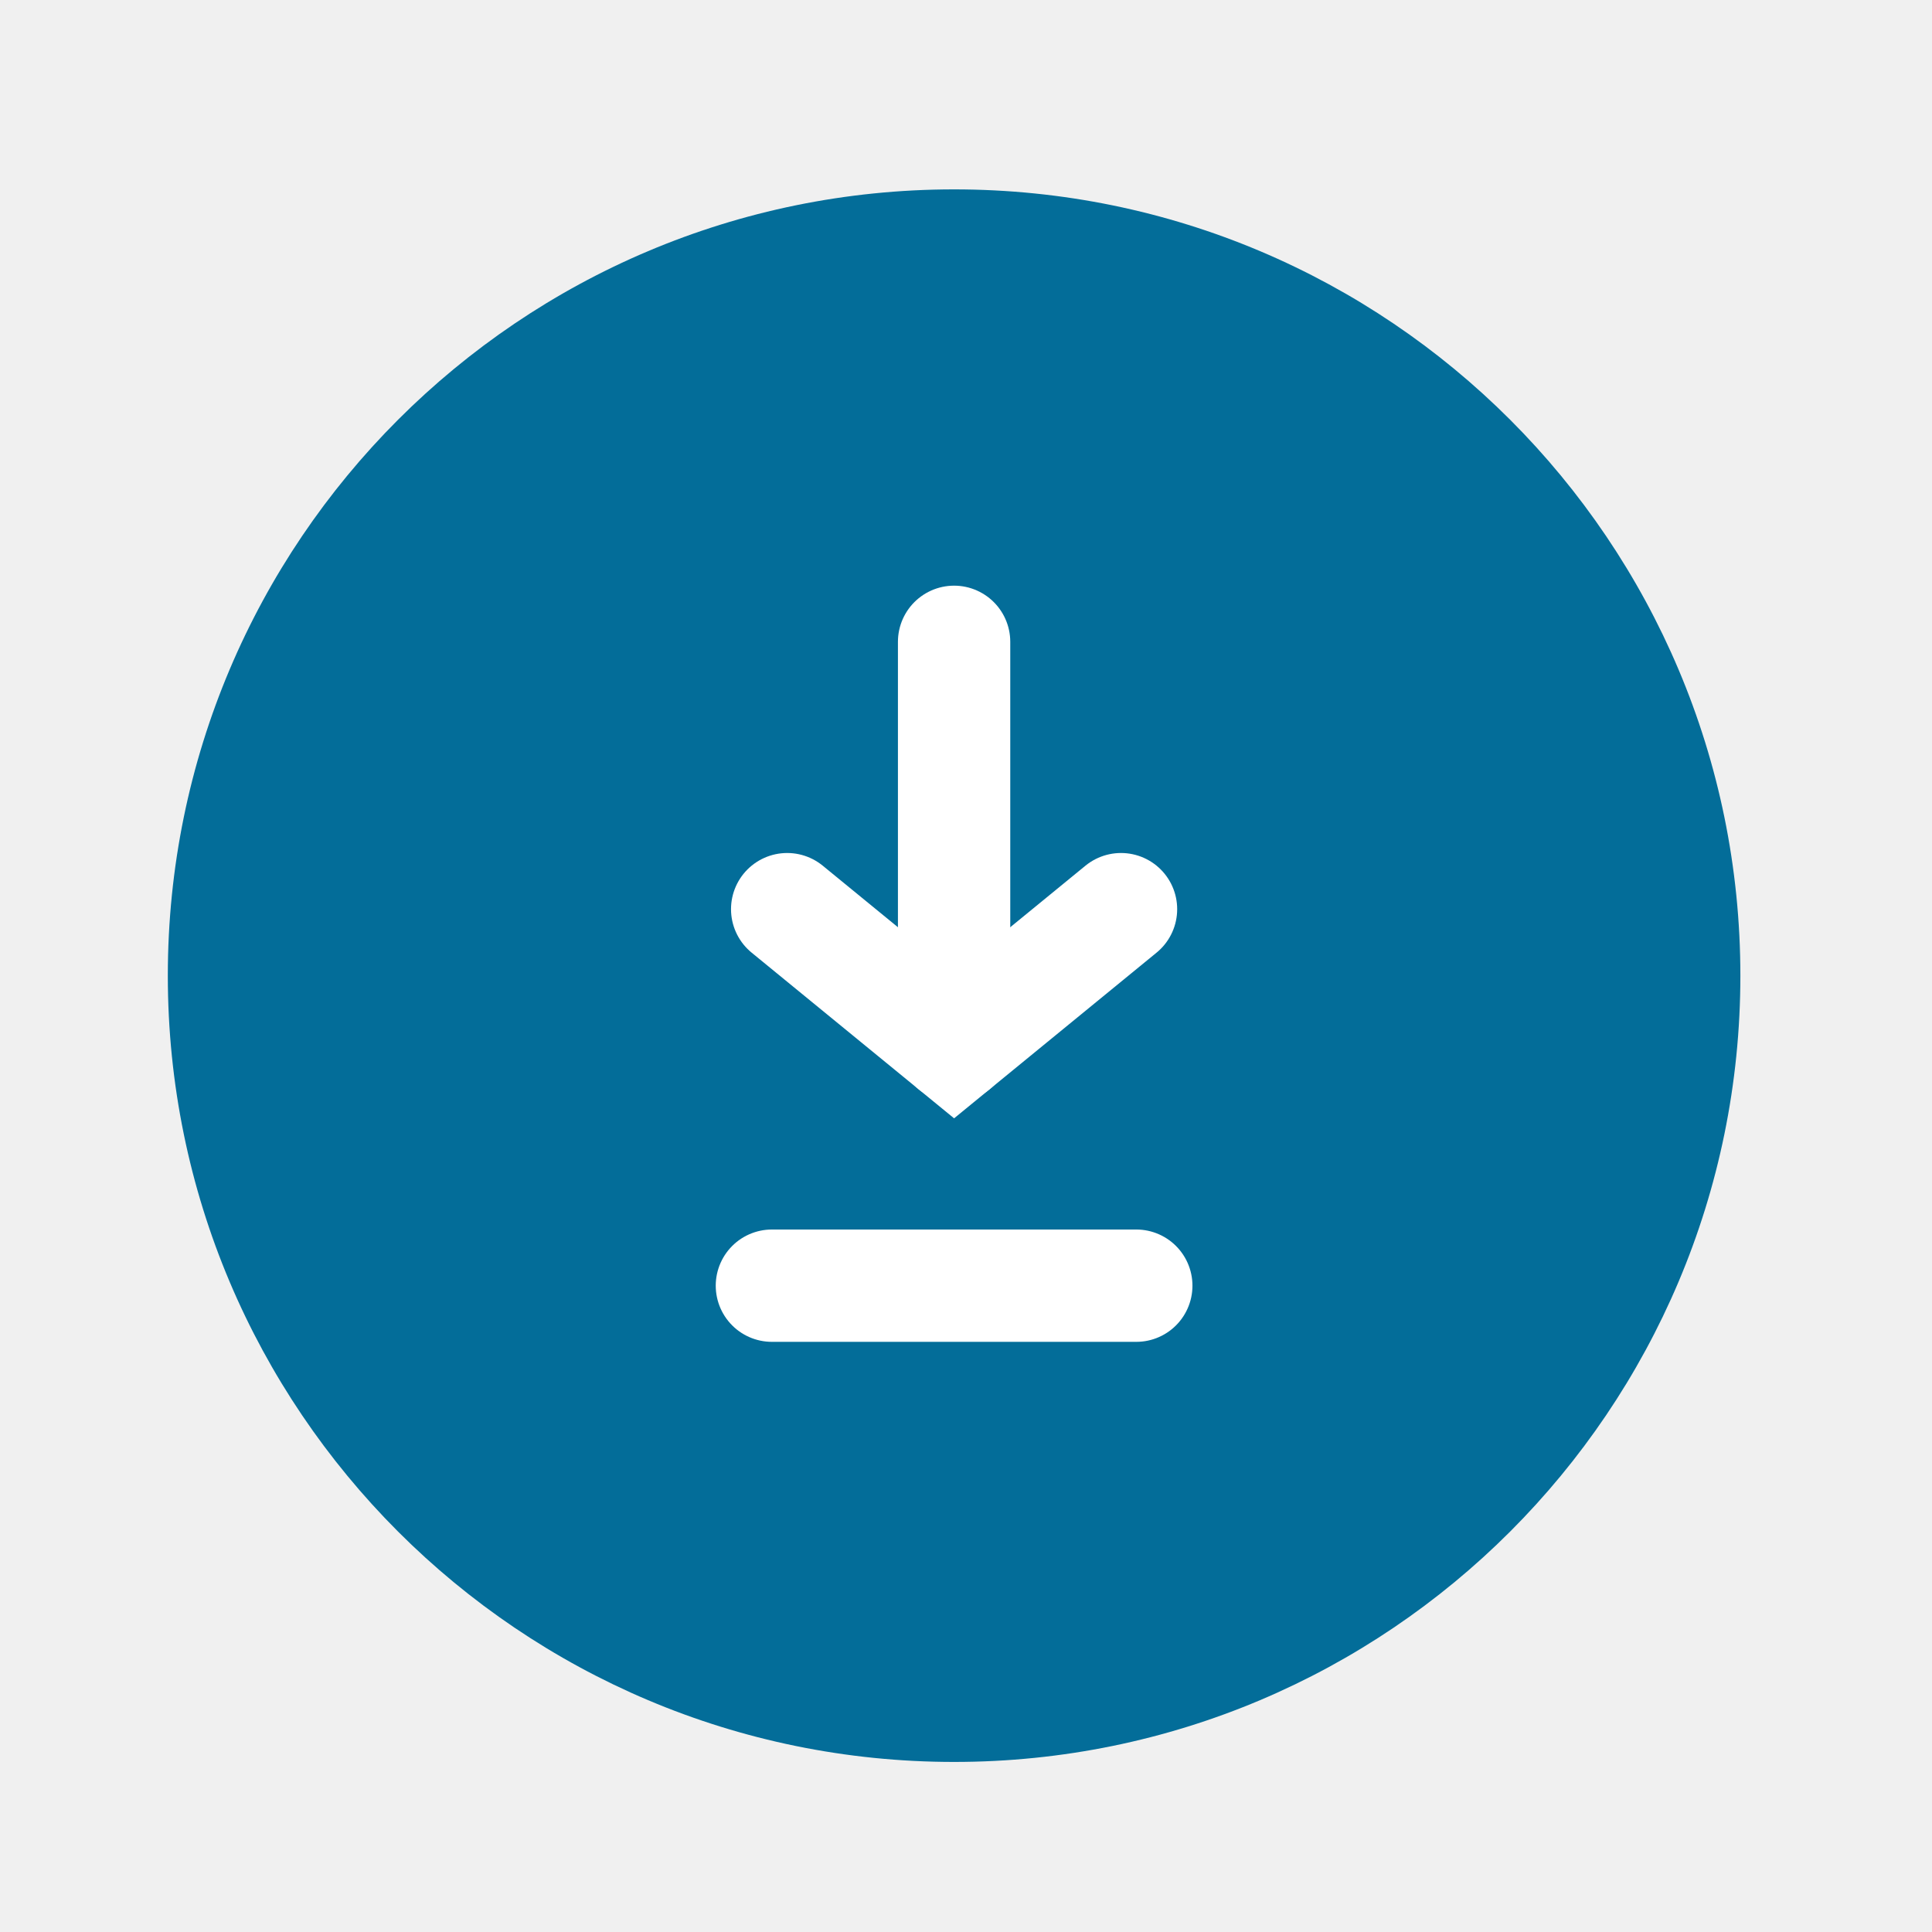
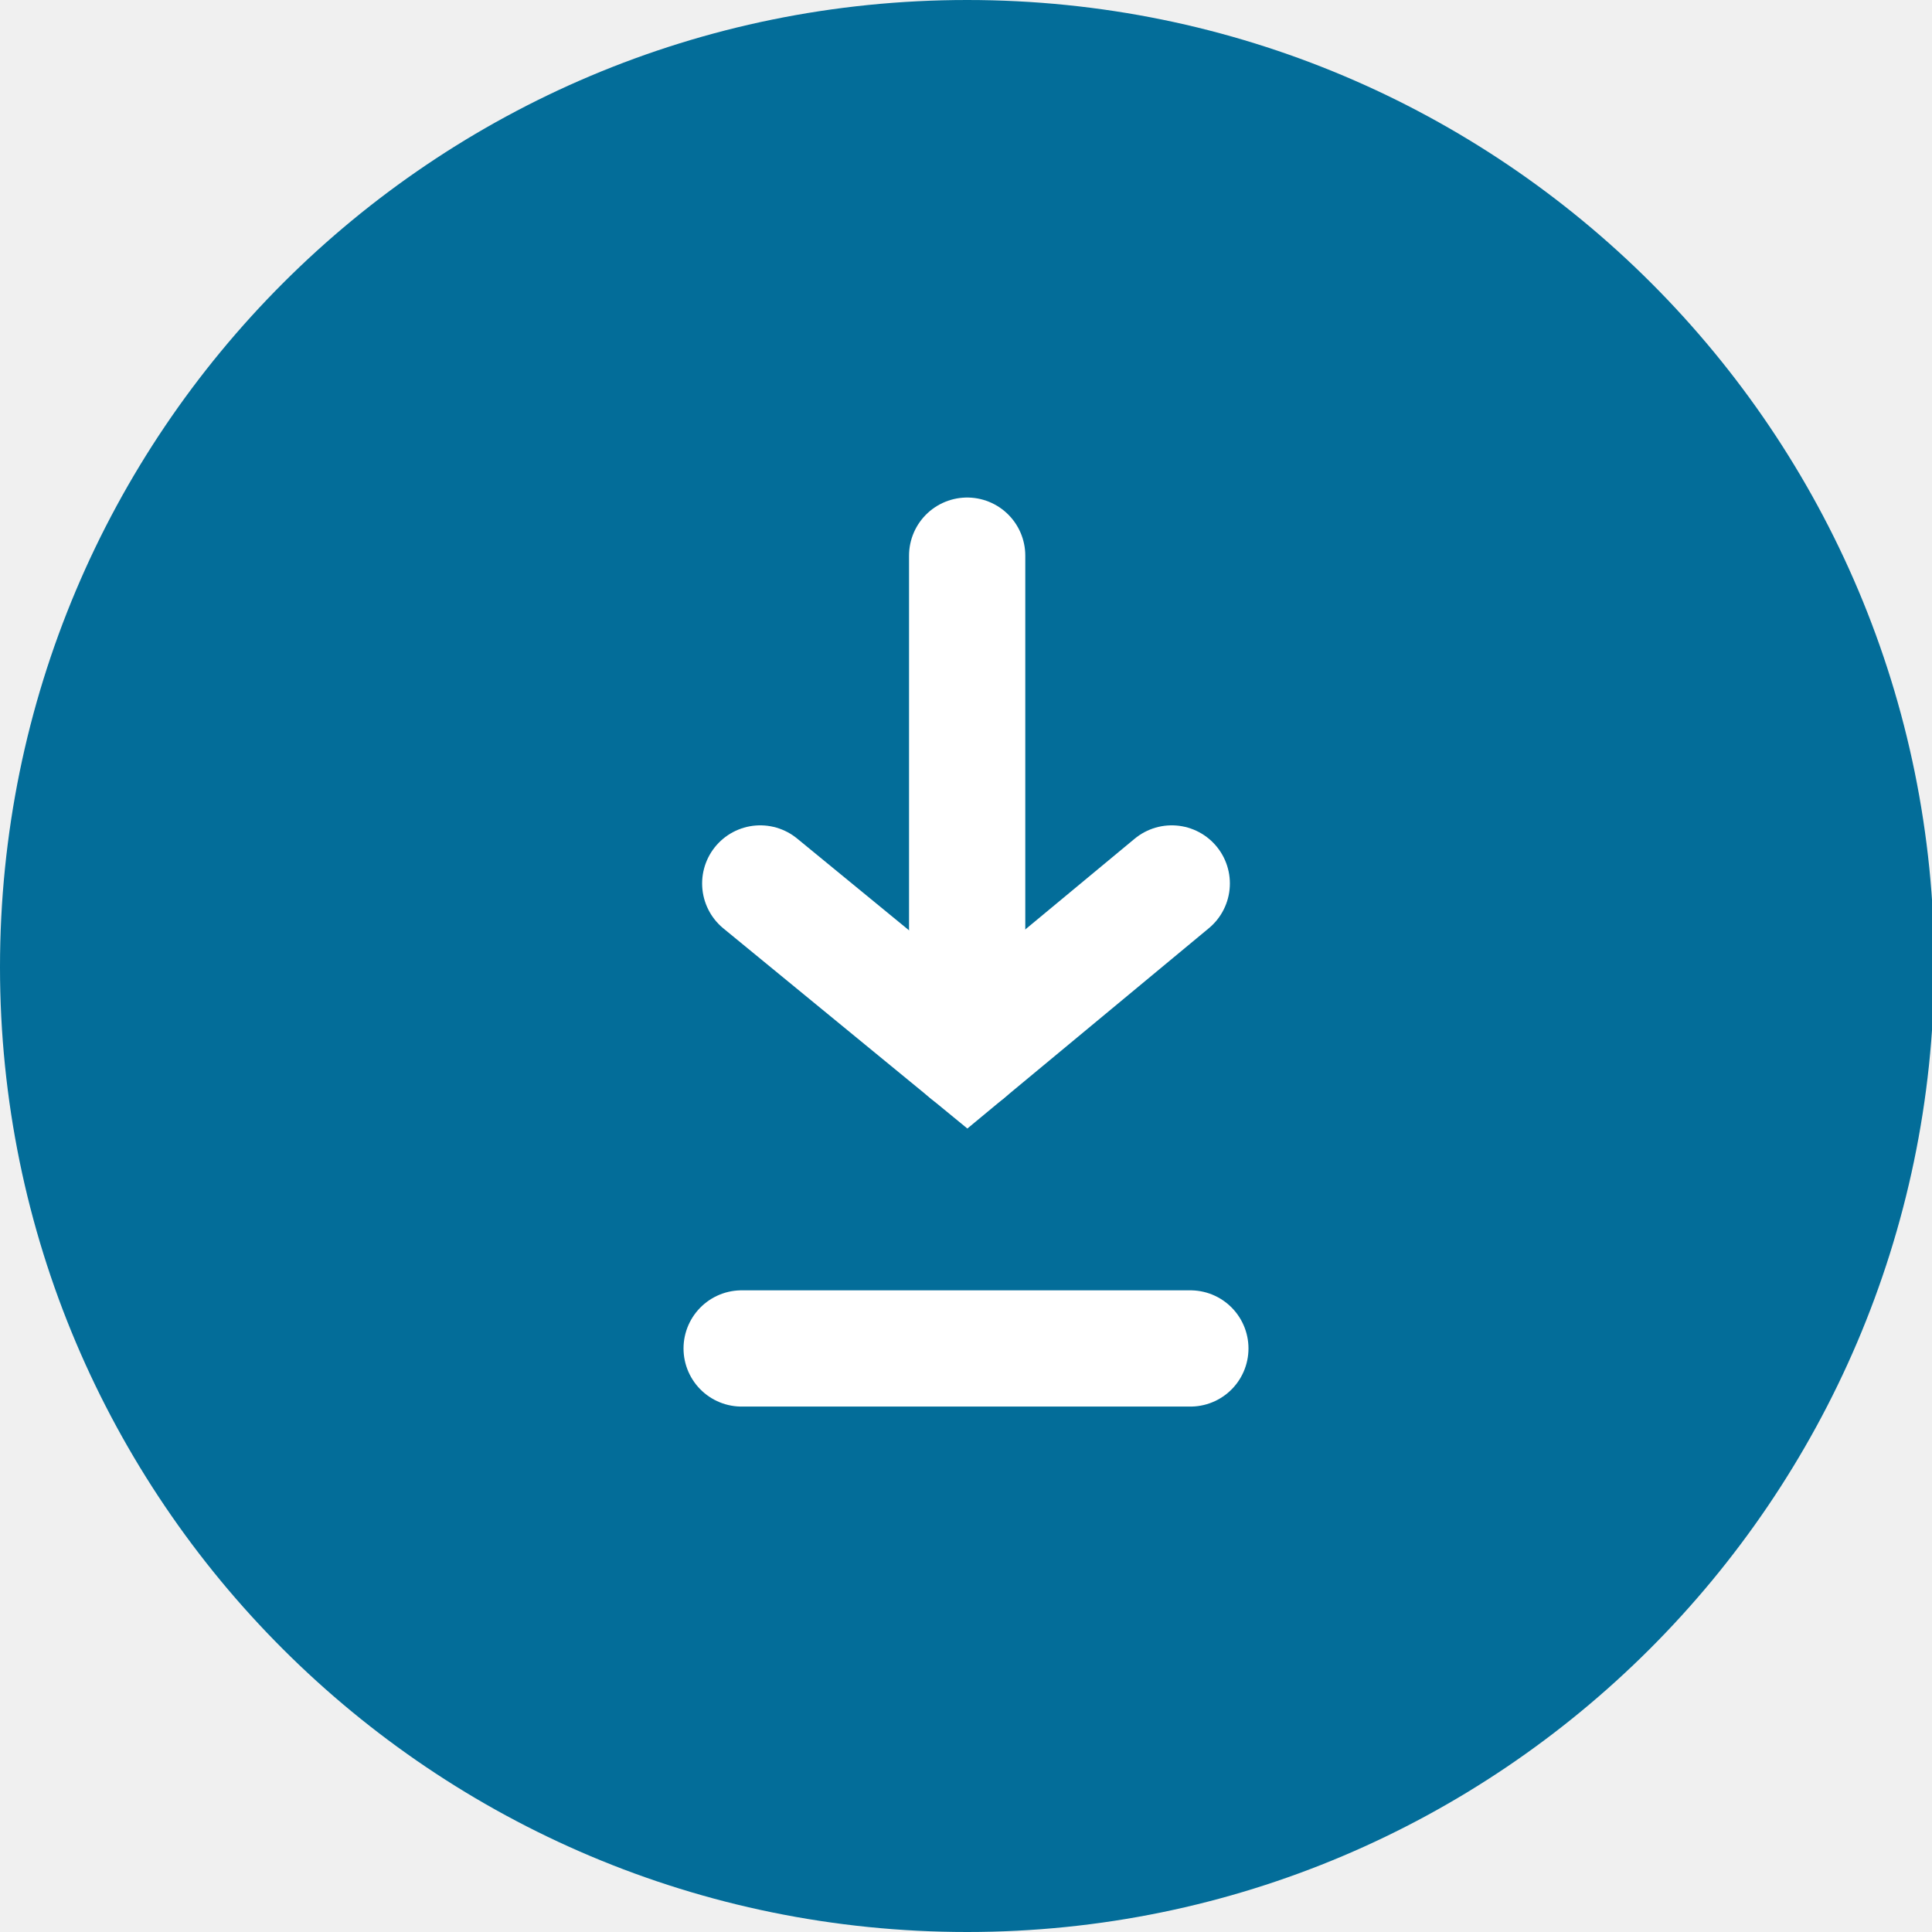
- <svg xmlns="http://www.w3.org/2000/svg" id="Ebene_1" data-name="Ebene 1" viewBox="0 0 86 86">
-   <defs>
-     <style>.cls-1{fill:#036d99;}.cls-2{fill:none;stroke:#fff;stroke-linecap:round;stroke-miterlimit:10;stroke-width:5px;}</style>
-   </defs>
-   <g id="_Gruppe_" data-name="&lt;Gruppe&gt;">
-     <path class="cls-1" d="M42.47,78.43a35,35,0,1,1,35-35A35,35,0,0,1,42.47,78.43Z" />
-     <line class="cls-2" x1="42.47" y1="28.57" x2="42.47" y2="46.55" />
-     <line class="cls-2" x1="34.36" y1="57.23" x2="50.58" y2="57.23" />
-     <polyline class="cls-2" points="49.9 40.47 42.47 46.55 35.04 40.47" />
+ <svg xmlns="http://www.w3.org/2000/svg" version="1.1" id="Ebene_1" x="0px" y="0px" viewBox="0 0 83.1 83.1" style="enable-background:new 0 0 83.1 83.1;" xml:space="preserve">
+   <style type="text/css">
+ 	.st0{fill:#036D99;}
+ 	.st1{display:none;fill:none;stroke:#FFFFFF;stroke-width:2;stroke-linecap:round;stroke-miterlimit:10;}
+ 	.st2{fill:none;stroke:#FFFFFF;stroke-width:5;stroke-linecap:round;stroke-miterlimit:10;}
+ 	.st3{fill:none;stroke:#FFFFFF;stroke-width:6;stroke-linecap:round;stroke-miterlimit:10;}
+ 	.st4{display:none;fill:none;stroke:#FFFFFF;stroke-width:6;stroke-linecap:round;stroke-miterlimit:10;}
+ 	.st5{fill:#F35800;}
+ 	.st6{display:none;fill:none;stroke:#FFFFFF;stroke-width:5.52;stroke-miterlimit:10;}
+ 	.st7{fill:#898989;}
+ 	.st8{display:none;}
+ 	.st9{fill:none;stroke:#FFFFFF;stroke-width:1.84;stroke-linecap:round;stroke-miterlimit:10;}
+ 	.st10{display:inline;fill:none;stroke:#FFFFFF;stroke-width:6;stroke-linecap:round;stroke-miterlimit:10;}
+ 	.st11{display:inline;fill:none;stroke:#FFFFFF;stroke-width:6;stroke-linecap:round;stroke-linejoin:round;stroke-miterlimit:10;}
+ 	.st12{display:inline;fill:none;stroke:#FFFFFF;stroke-width:4;stroke-linecap:round;stroke-linejoin:round;stroke-miterlimit:10;}
+ 	.st13{display:inline;}
+ 	.st14{fill:none;stroke:#FFFFFF;stroke-width:4;stroke-linecap:round;stroke-linejoin:round;stroke-miterlimit:10;}
+ 	
+ 		.st15{display:inline;fill:#FFFFFF;stroke:#FFFFFF;stroke-width:4;stroke-linecap:round;stroke-linejoin:round;stroke-miterlimit:10;}
+ 	.st16{opacity:0.5;}
+ 	.st17{fill:none;stroke:#444444;stroke-width:4;stroke-linecap:round;stroke-linejoin:round;stroke-miterlimit:10;}
+ 	.st18{fill:#444444;stroke:#444444;stroke-width:4;stroke-linecap:round;stroke-linejoin:round;stroke-miterlimit:10;}
+ 	.st19{fill:#FFFFFF;stroke:#444444;stroke-width:6;stroke-linecap:round;stroke-linejoin:round;stroke-miterlimit:10;}
+ 	.st20{fill:#026D99;}
+ 	.st21{fill:#FFFFFF;stroke:#FFFFFF;stroke-width:4;stroke-linecap:round;stroke-linejoin:round;stroke-miterlimit:10;}
+ 	.st22{fill:#FFFFFF;stroke:#FFFFFF;stroke-width:6;stroke-linecap:round;stroke-linejoin:round;stroke-miterlimit:10;}
+ 	.st23{fill:none;stroke:#FFFFFF;stroke-width:5;stroke-linecap:round;stroke-linejoin:round;stroke-miterlimit:10;}
+ 	.st24{fill:none;stroke:#B2B2B2;stroke-width:4;stroke-linecap:round;stroke-miterlimit:10;stroke-dasharray:0,10;}
+ 	.st25{fill:none;stroke:#F35800;stroke-width:10;stroke-linecap:round;stroke-miterlimit:10;}
+ 	.st26{fill:none;stroke:#036D99;stroke-width:8;stroke-linecap:round;stroke-miterlimit:10;}
+ 	.st27{display:inline;fill:none;stroke:#036D99;stroke-width:8;stroke-linecap:round;stroke-miterlimit:10;}
+ 	.st28{fill:none;stroke:#F3B100;stroke-width:10;stroke-linecap:round;stroke-miterlimit:10;}
+ </style>
+   <g id="XMLID_32_">
+     <g>
+       <g>
+         <g>
+           <path class="st0" d="M41.6,83.1C18.6,83.1,0,64.5,0,41.6C0,18.6,18.6,0,41.6,0s41.6,18.6,41.6,41.6      C83.1,64.5,64.5,83.1,41.6,83.1z" />
+         </g>
+       </g>
+     </g>
+     <g>
+       <line class="st2" x1="41.6" y1="23.9" x2="41.6" y2="45.3" />
+       <line class="st2" x1="31.9" y1="58" x2="51.2" y2="58" />
+       <polyline class="st2" points="50.4,38 41.6,45.3 32.7,38   " />
+     </g>
  </g>
</svg>
